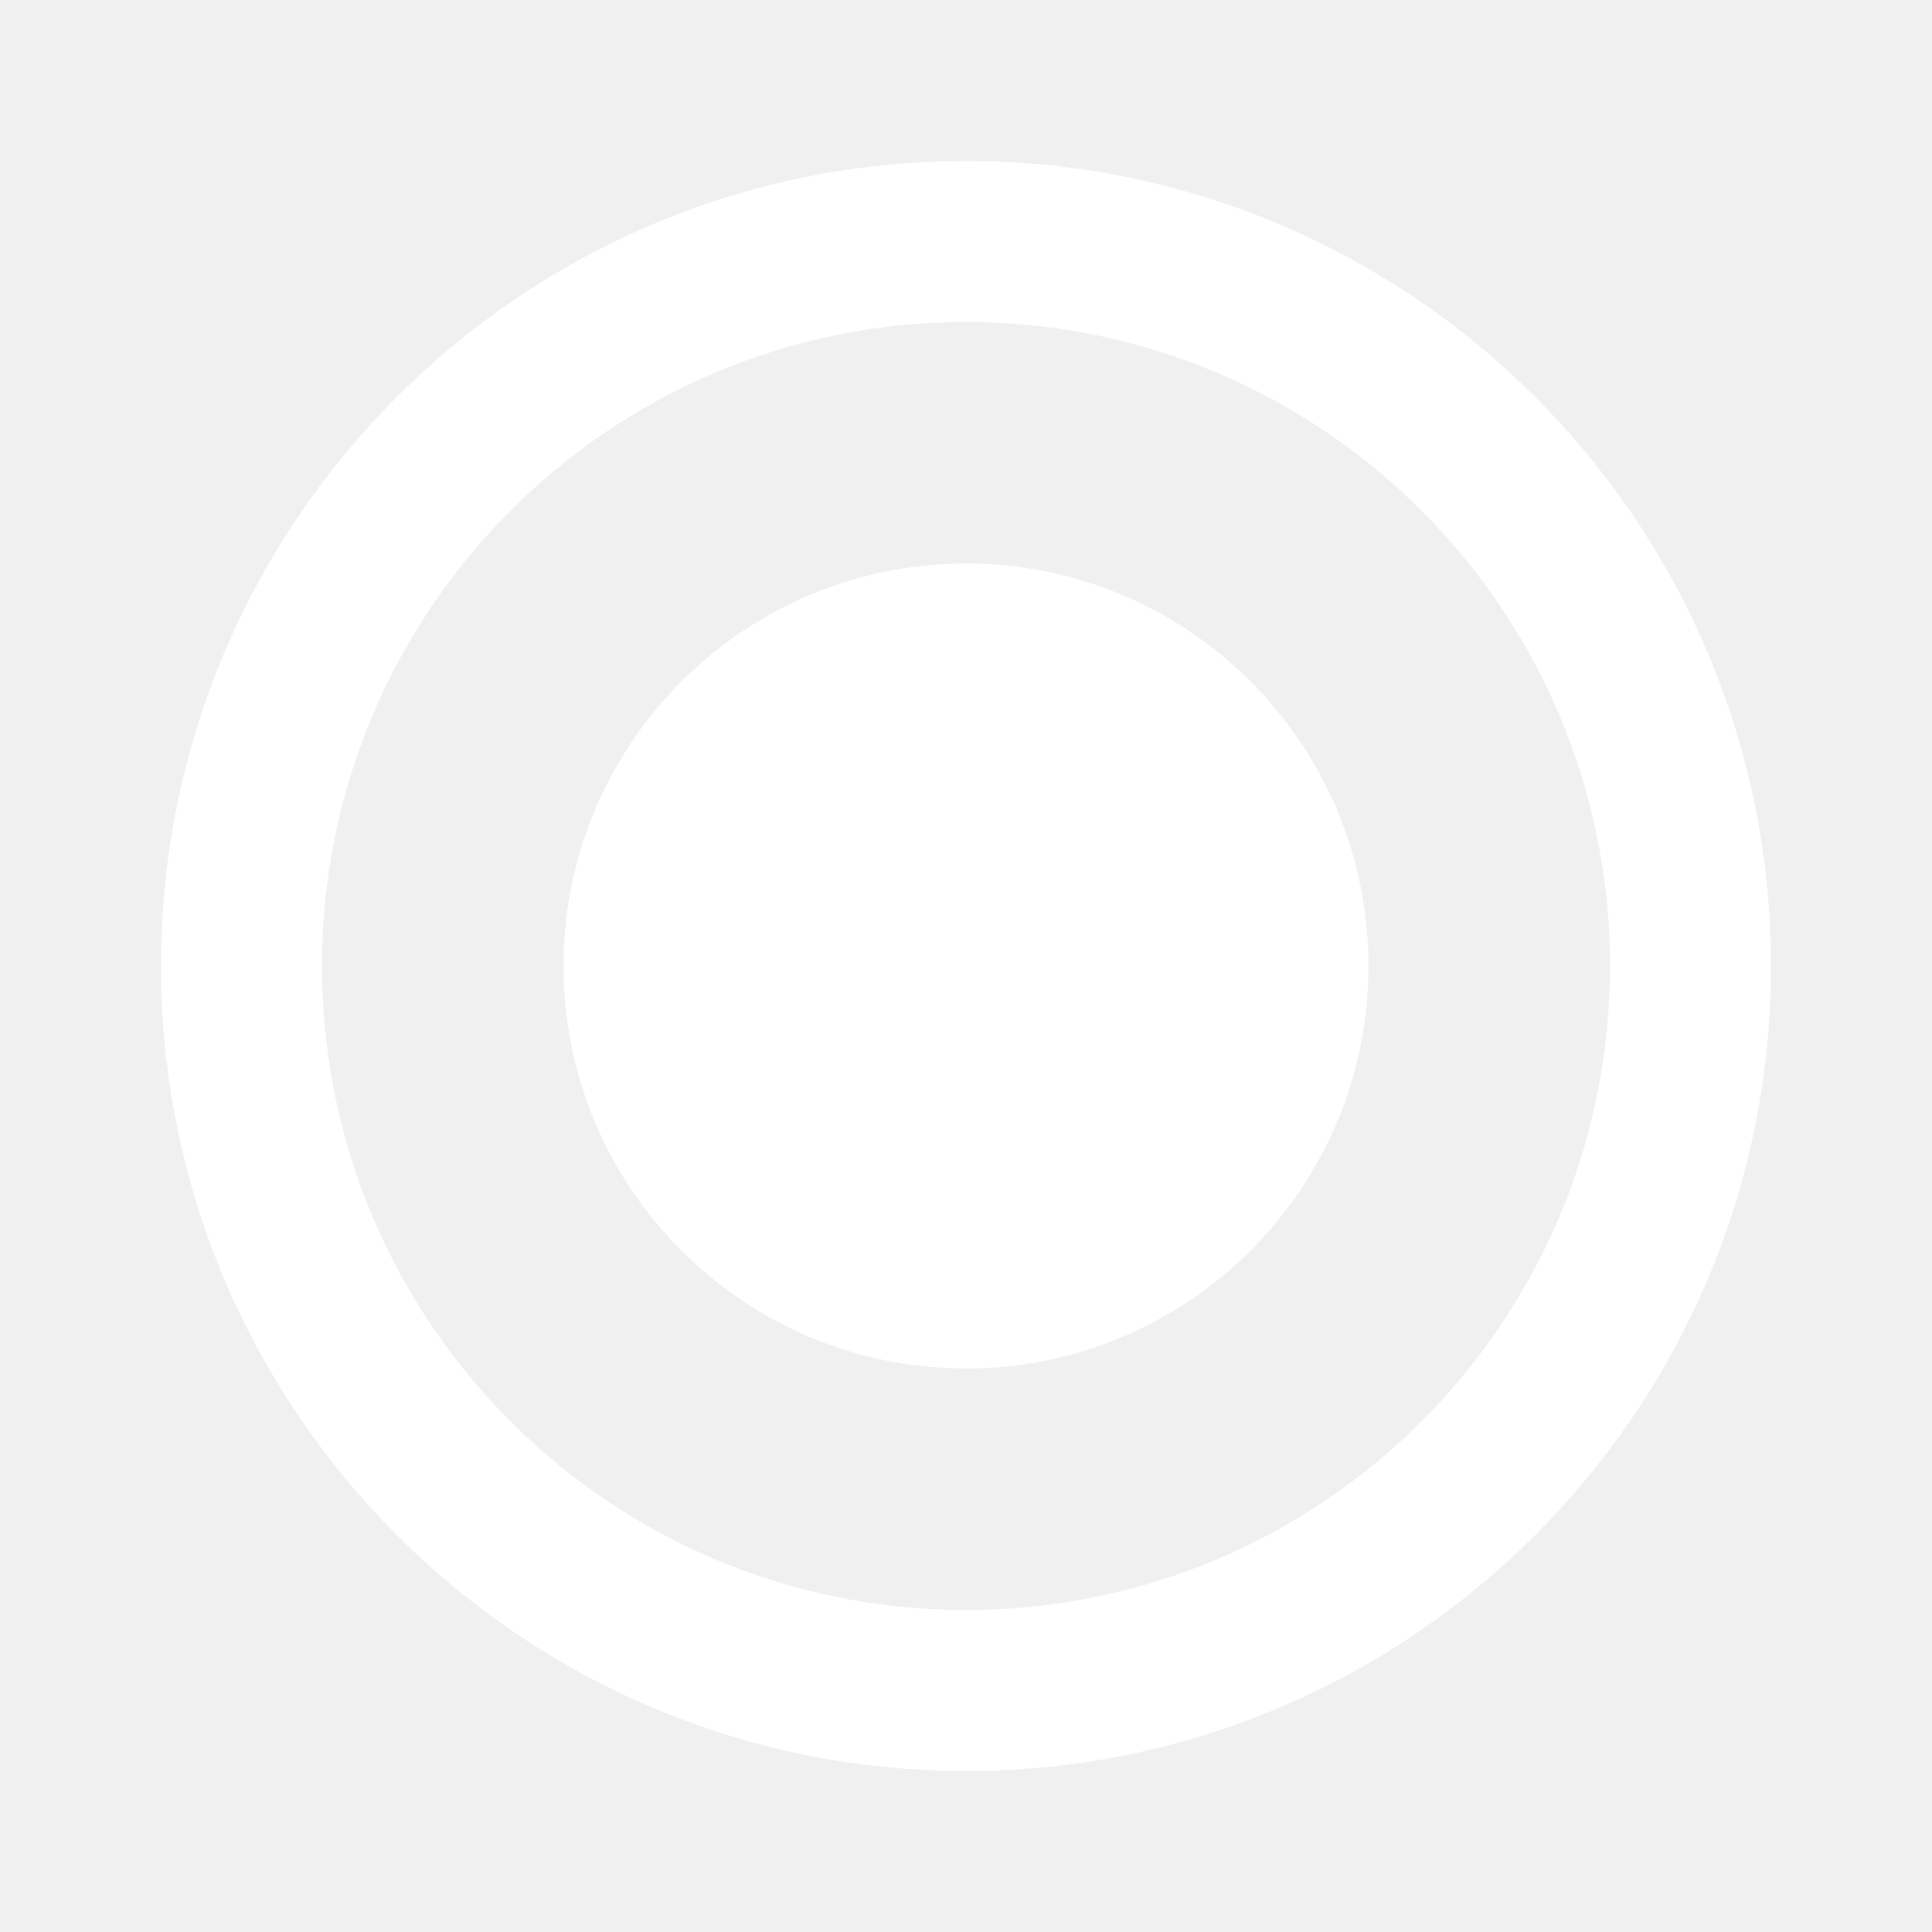
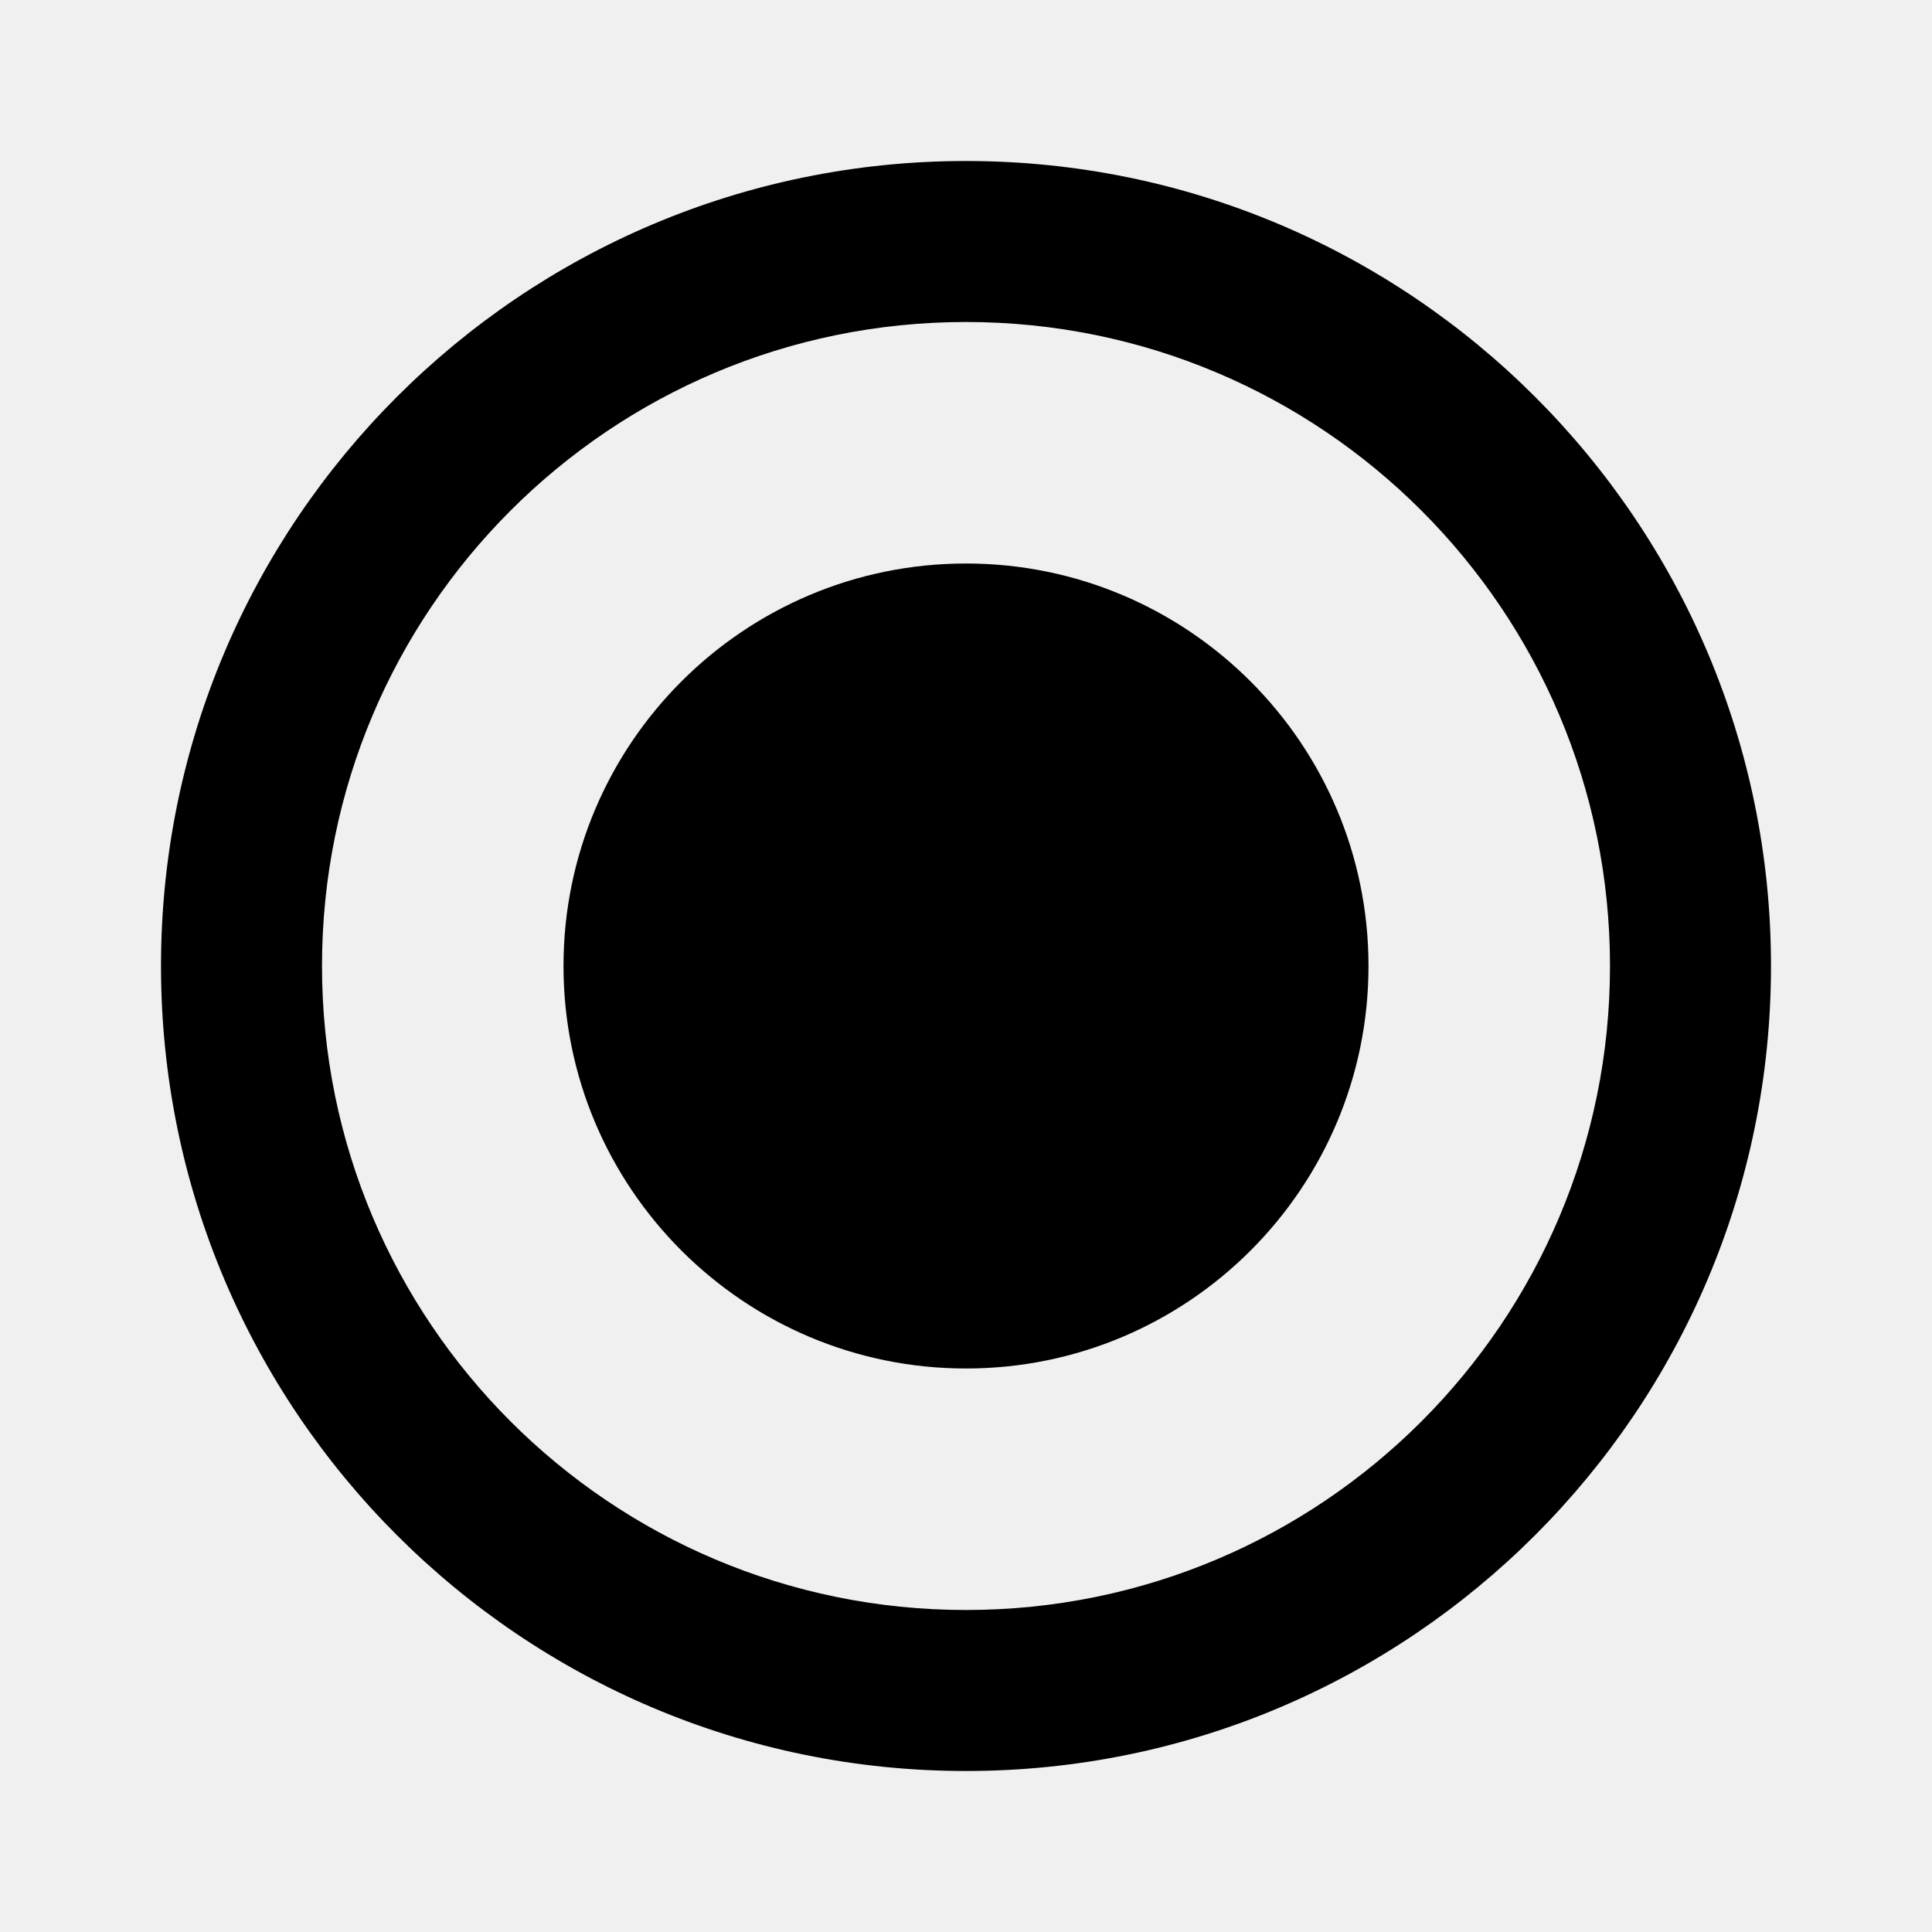
<svg xmlns="http://www.w3.org/2000/svg" width="24" height="24" viewBox="0 0 24 24">
-   <path fill="#ffffff" d="M12 7c-2.76 0-5 2.24-5 5s2.24 5 5 5 5-2.24 5-5-2.24-5-5-5zm0-5C6.48 2 2 6.48 2 12s4.48 10 10 10 10-4.48 10-10S17.52 2 12 2zm0 18c-4.42 0-8-3.58-8-8s3.58-8 8-8 8 3.58 8 8-3.58 8-8 8z" />
+   <path d="M12 7c-2.76 0-5 2.24-5 5s2.24 5 5 5 5-2.24 5-5-2.24-5-5-5zm0-5C6.48 2 2 6.48 2 12s4.48 10 10 10 10-4.48 10-10S17.52 2 12 2zm0 18c-4.42 0-8-3.58-8-8s3.58-8 8-8 8 3.58 8 8-3.58 8-8 8z" />
</svg>
